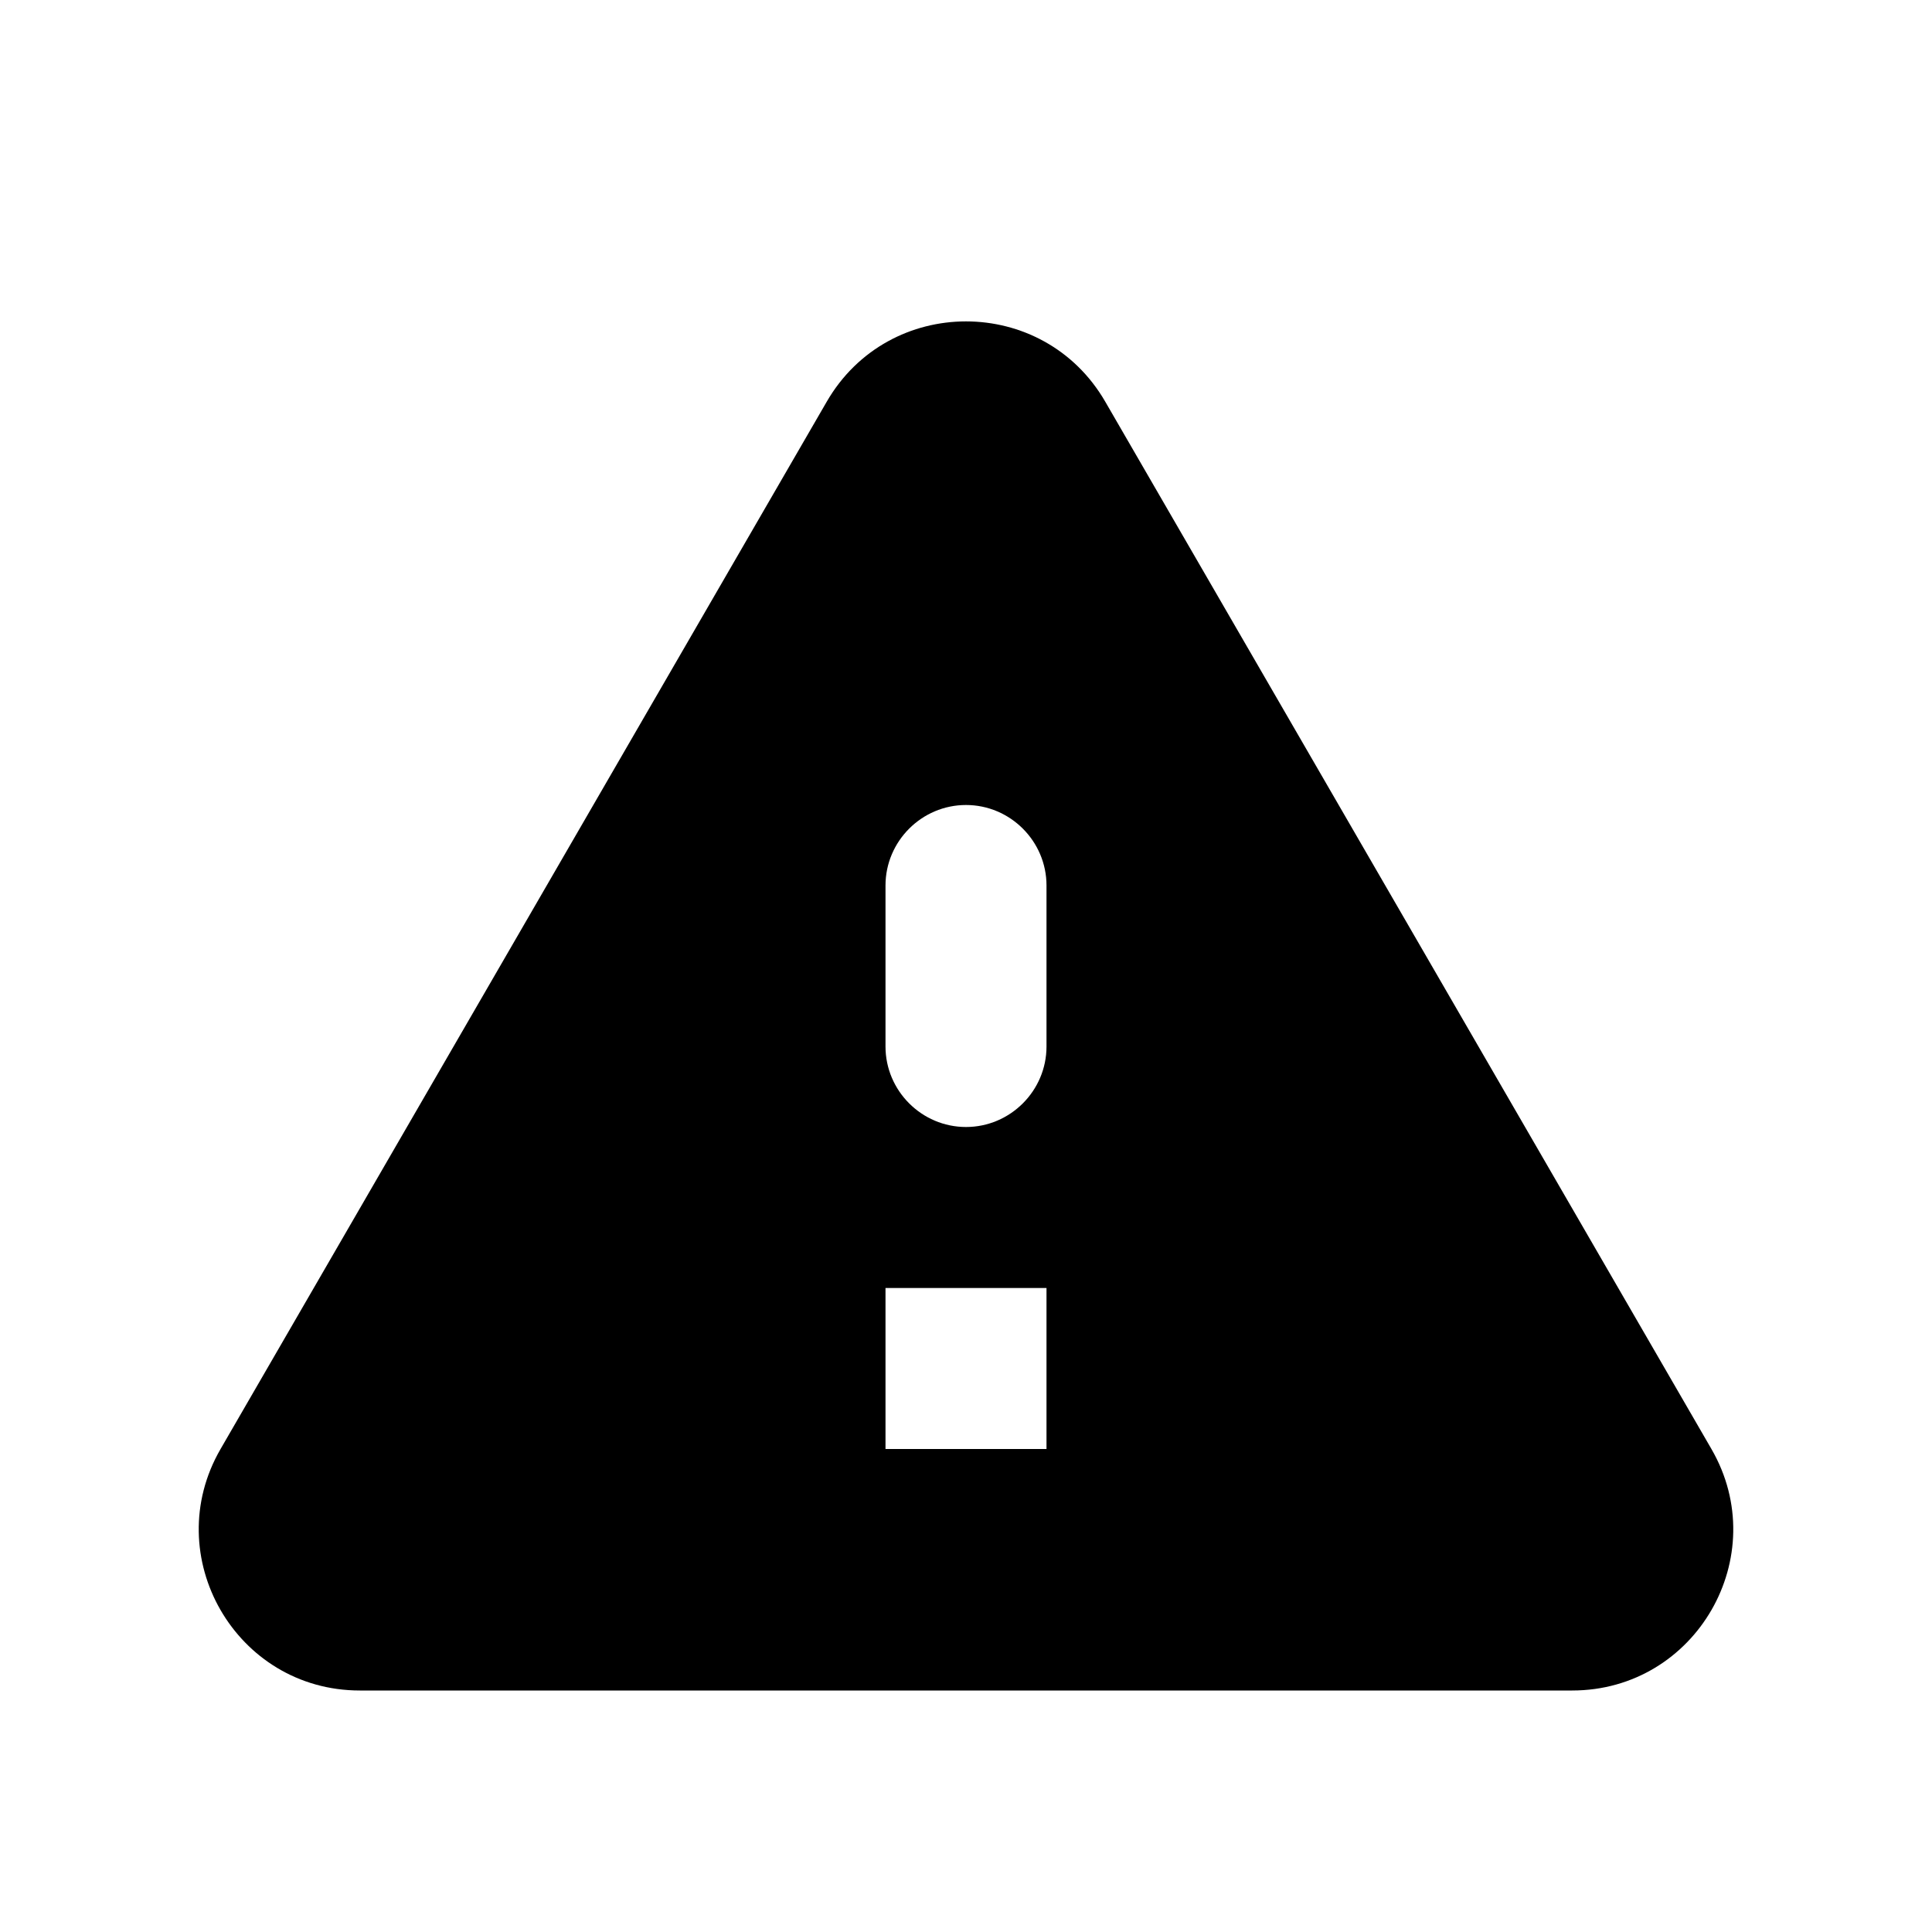
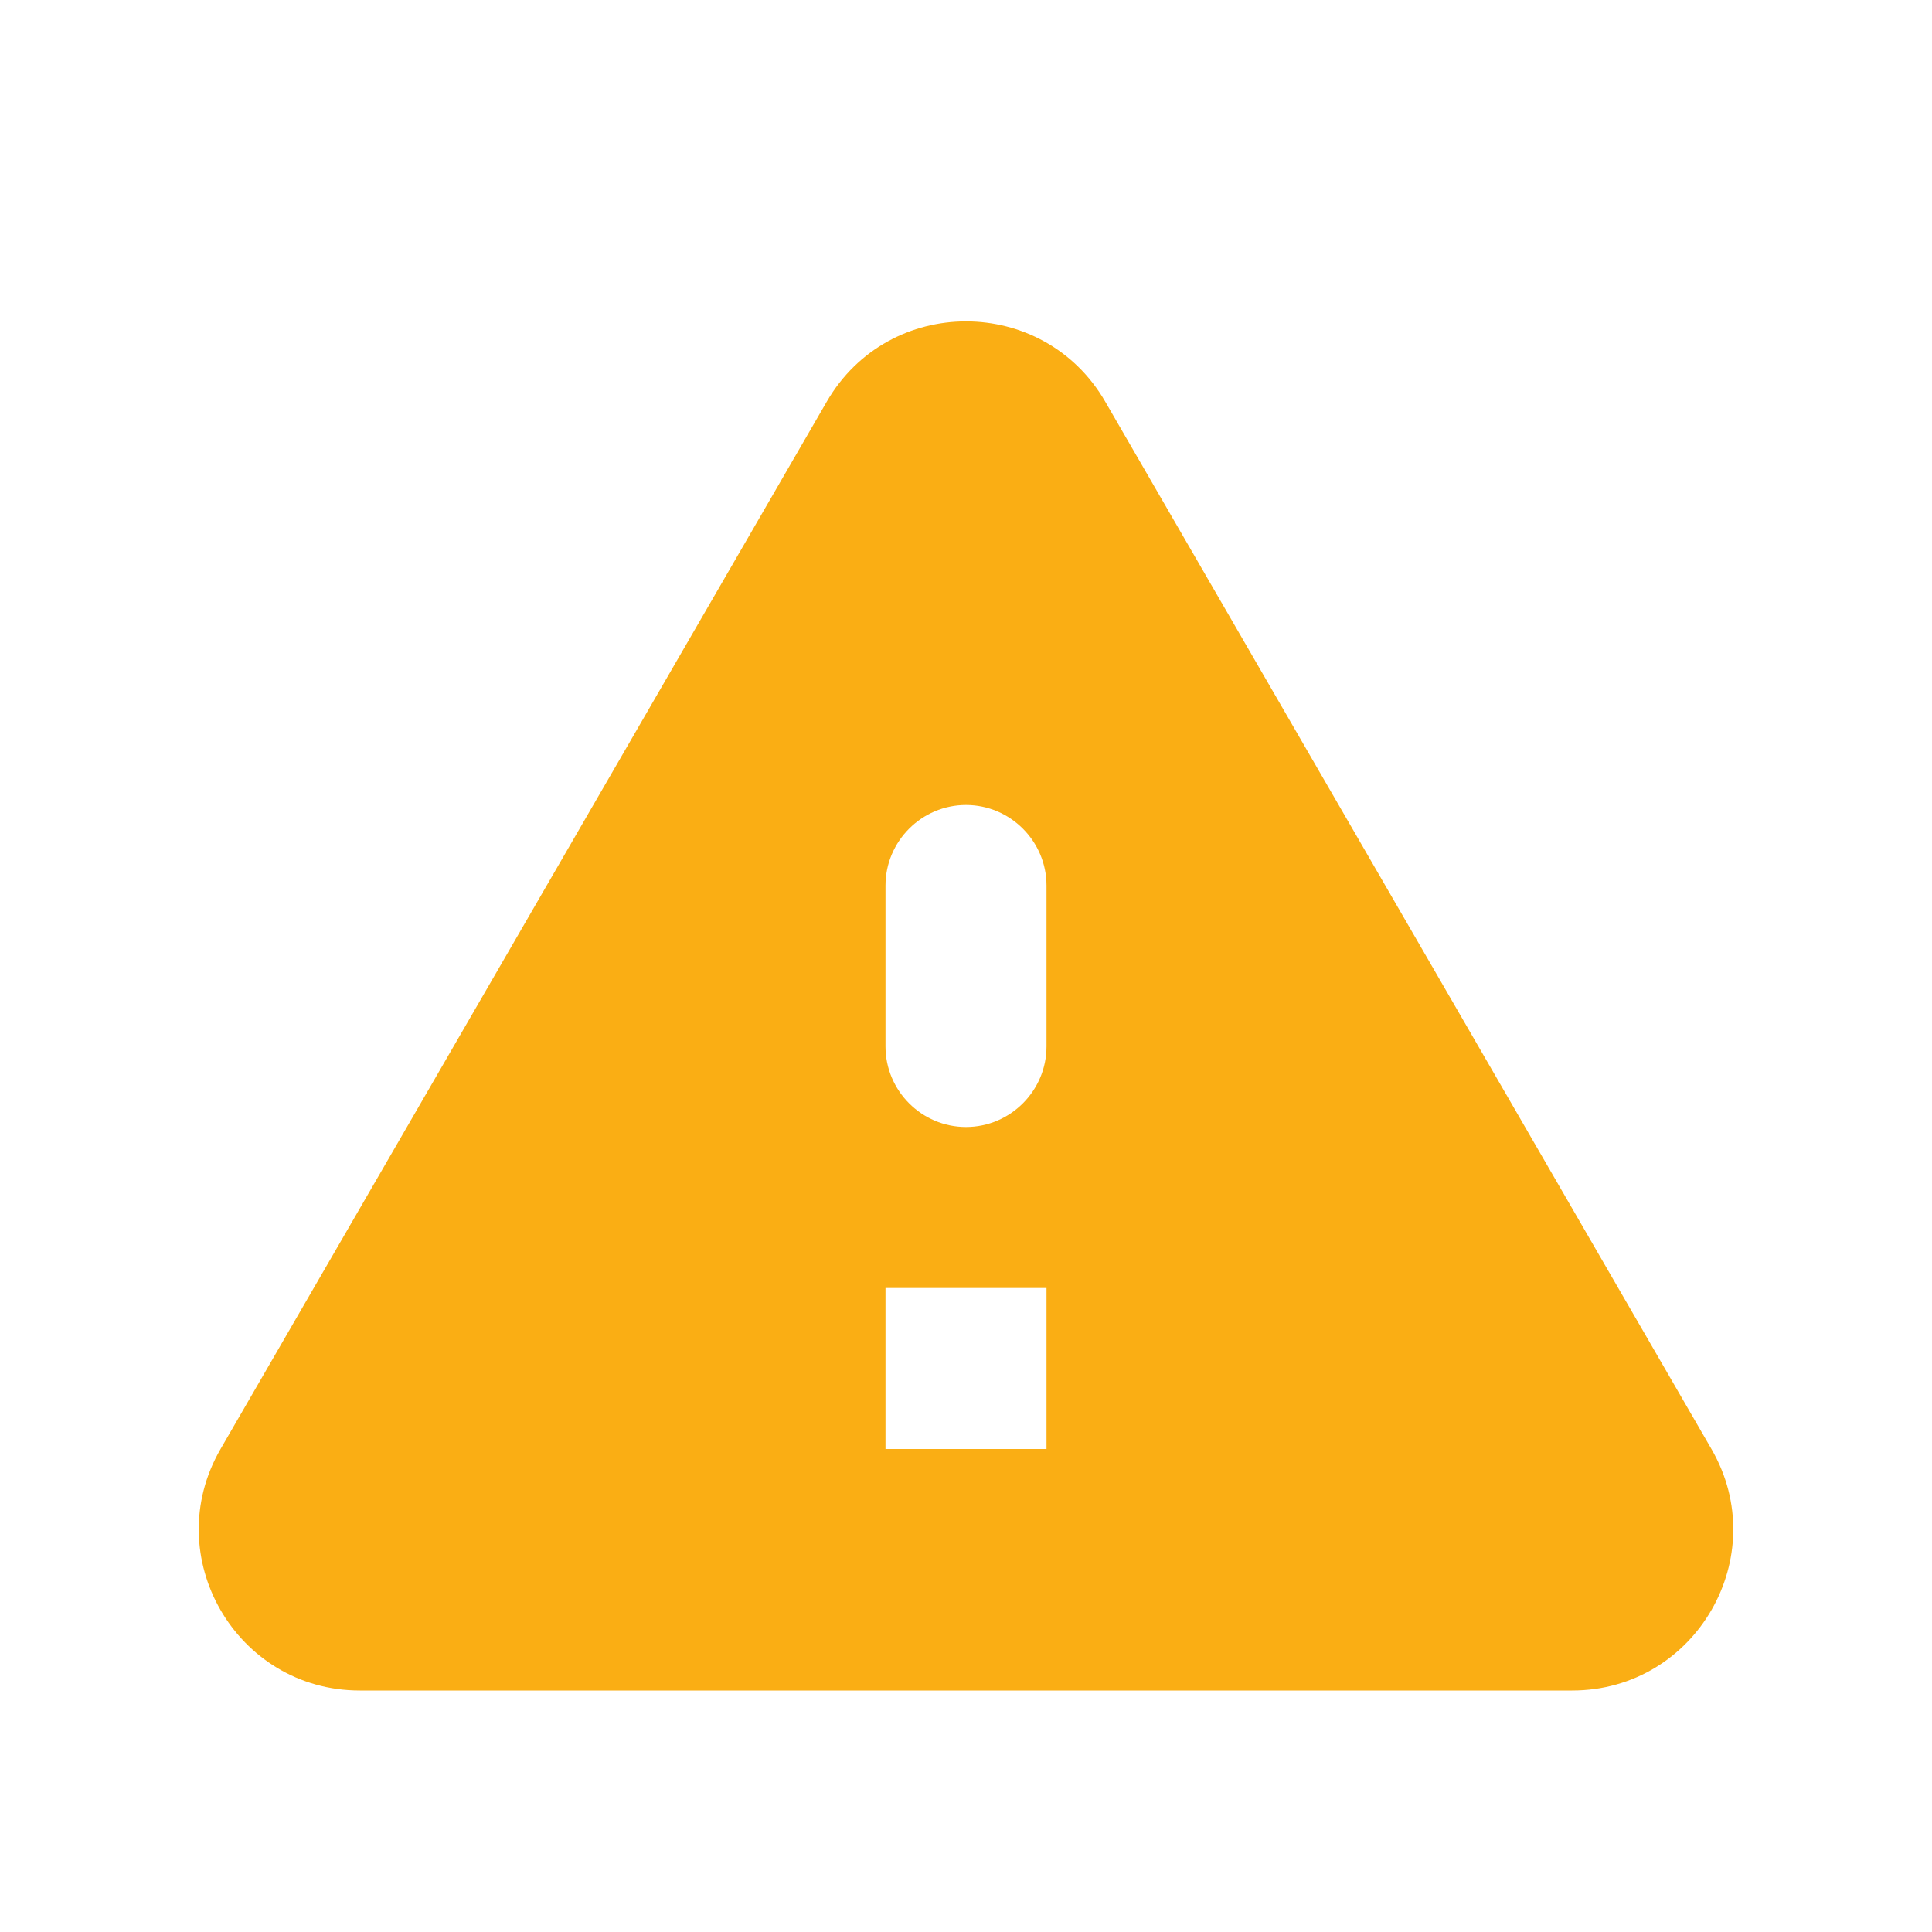
- <svg xmlns="http://www.w3.org/2000/svg" height="24px" viewBox="0 0 24 24" width="24px" fill="#000000">
+ <svg xmlns="http://www.w3.org/2000/svg" height="24px" viewBox="0 0 24 24" width="24px" fill="hsl(40, 96%, 53%)">
  <path d="M4.47 21h15.06c1.54 0 2.5-1.67 1.73-3L13.73 4.99c-.77-1.33-2.69-1.33-3.46 0L2.74 18c-.77 1.33.19 3 1.73 3zM12 14c-.55 0-1-.45-1-1v-2c0-.55.45-1 1-1s1 .45 1 1v2c0 .55-.45 1-1 1zm1 4h-2v-2h2v2z" />
</svg>
